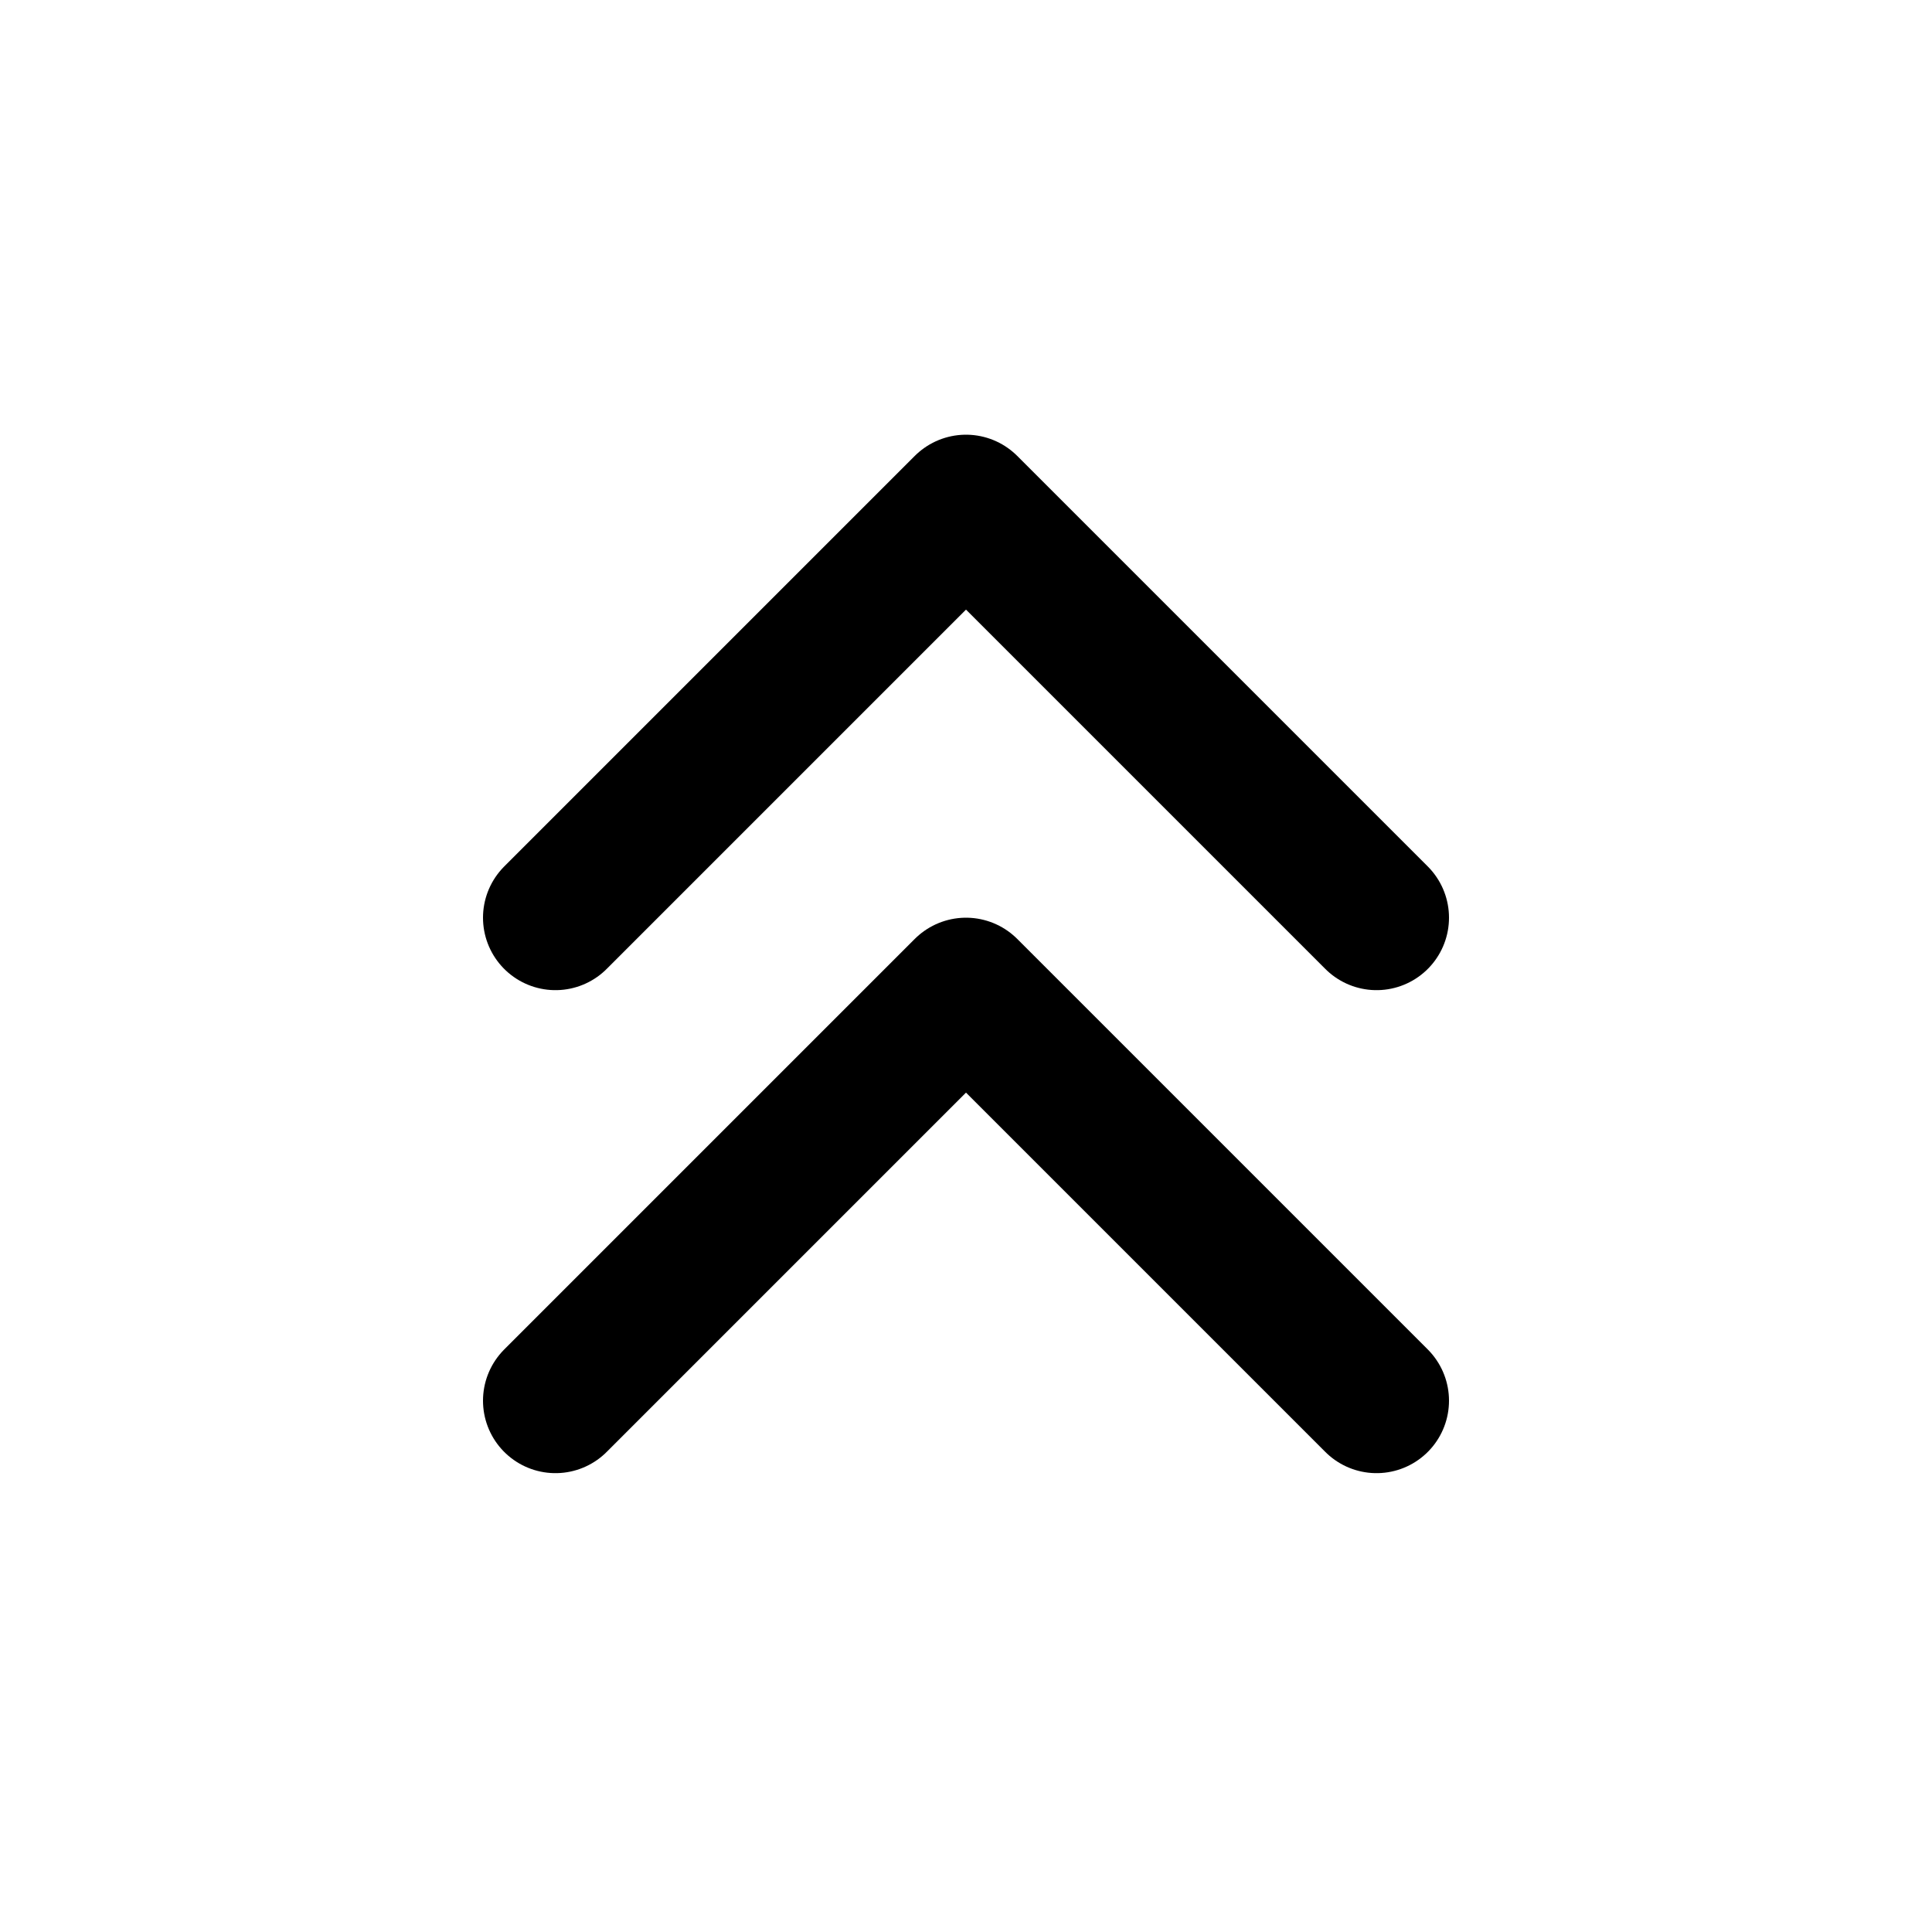
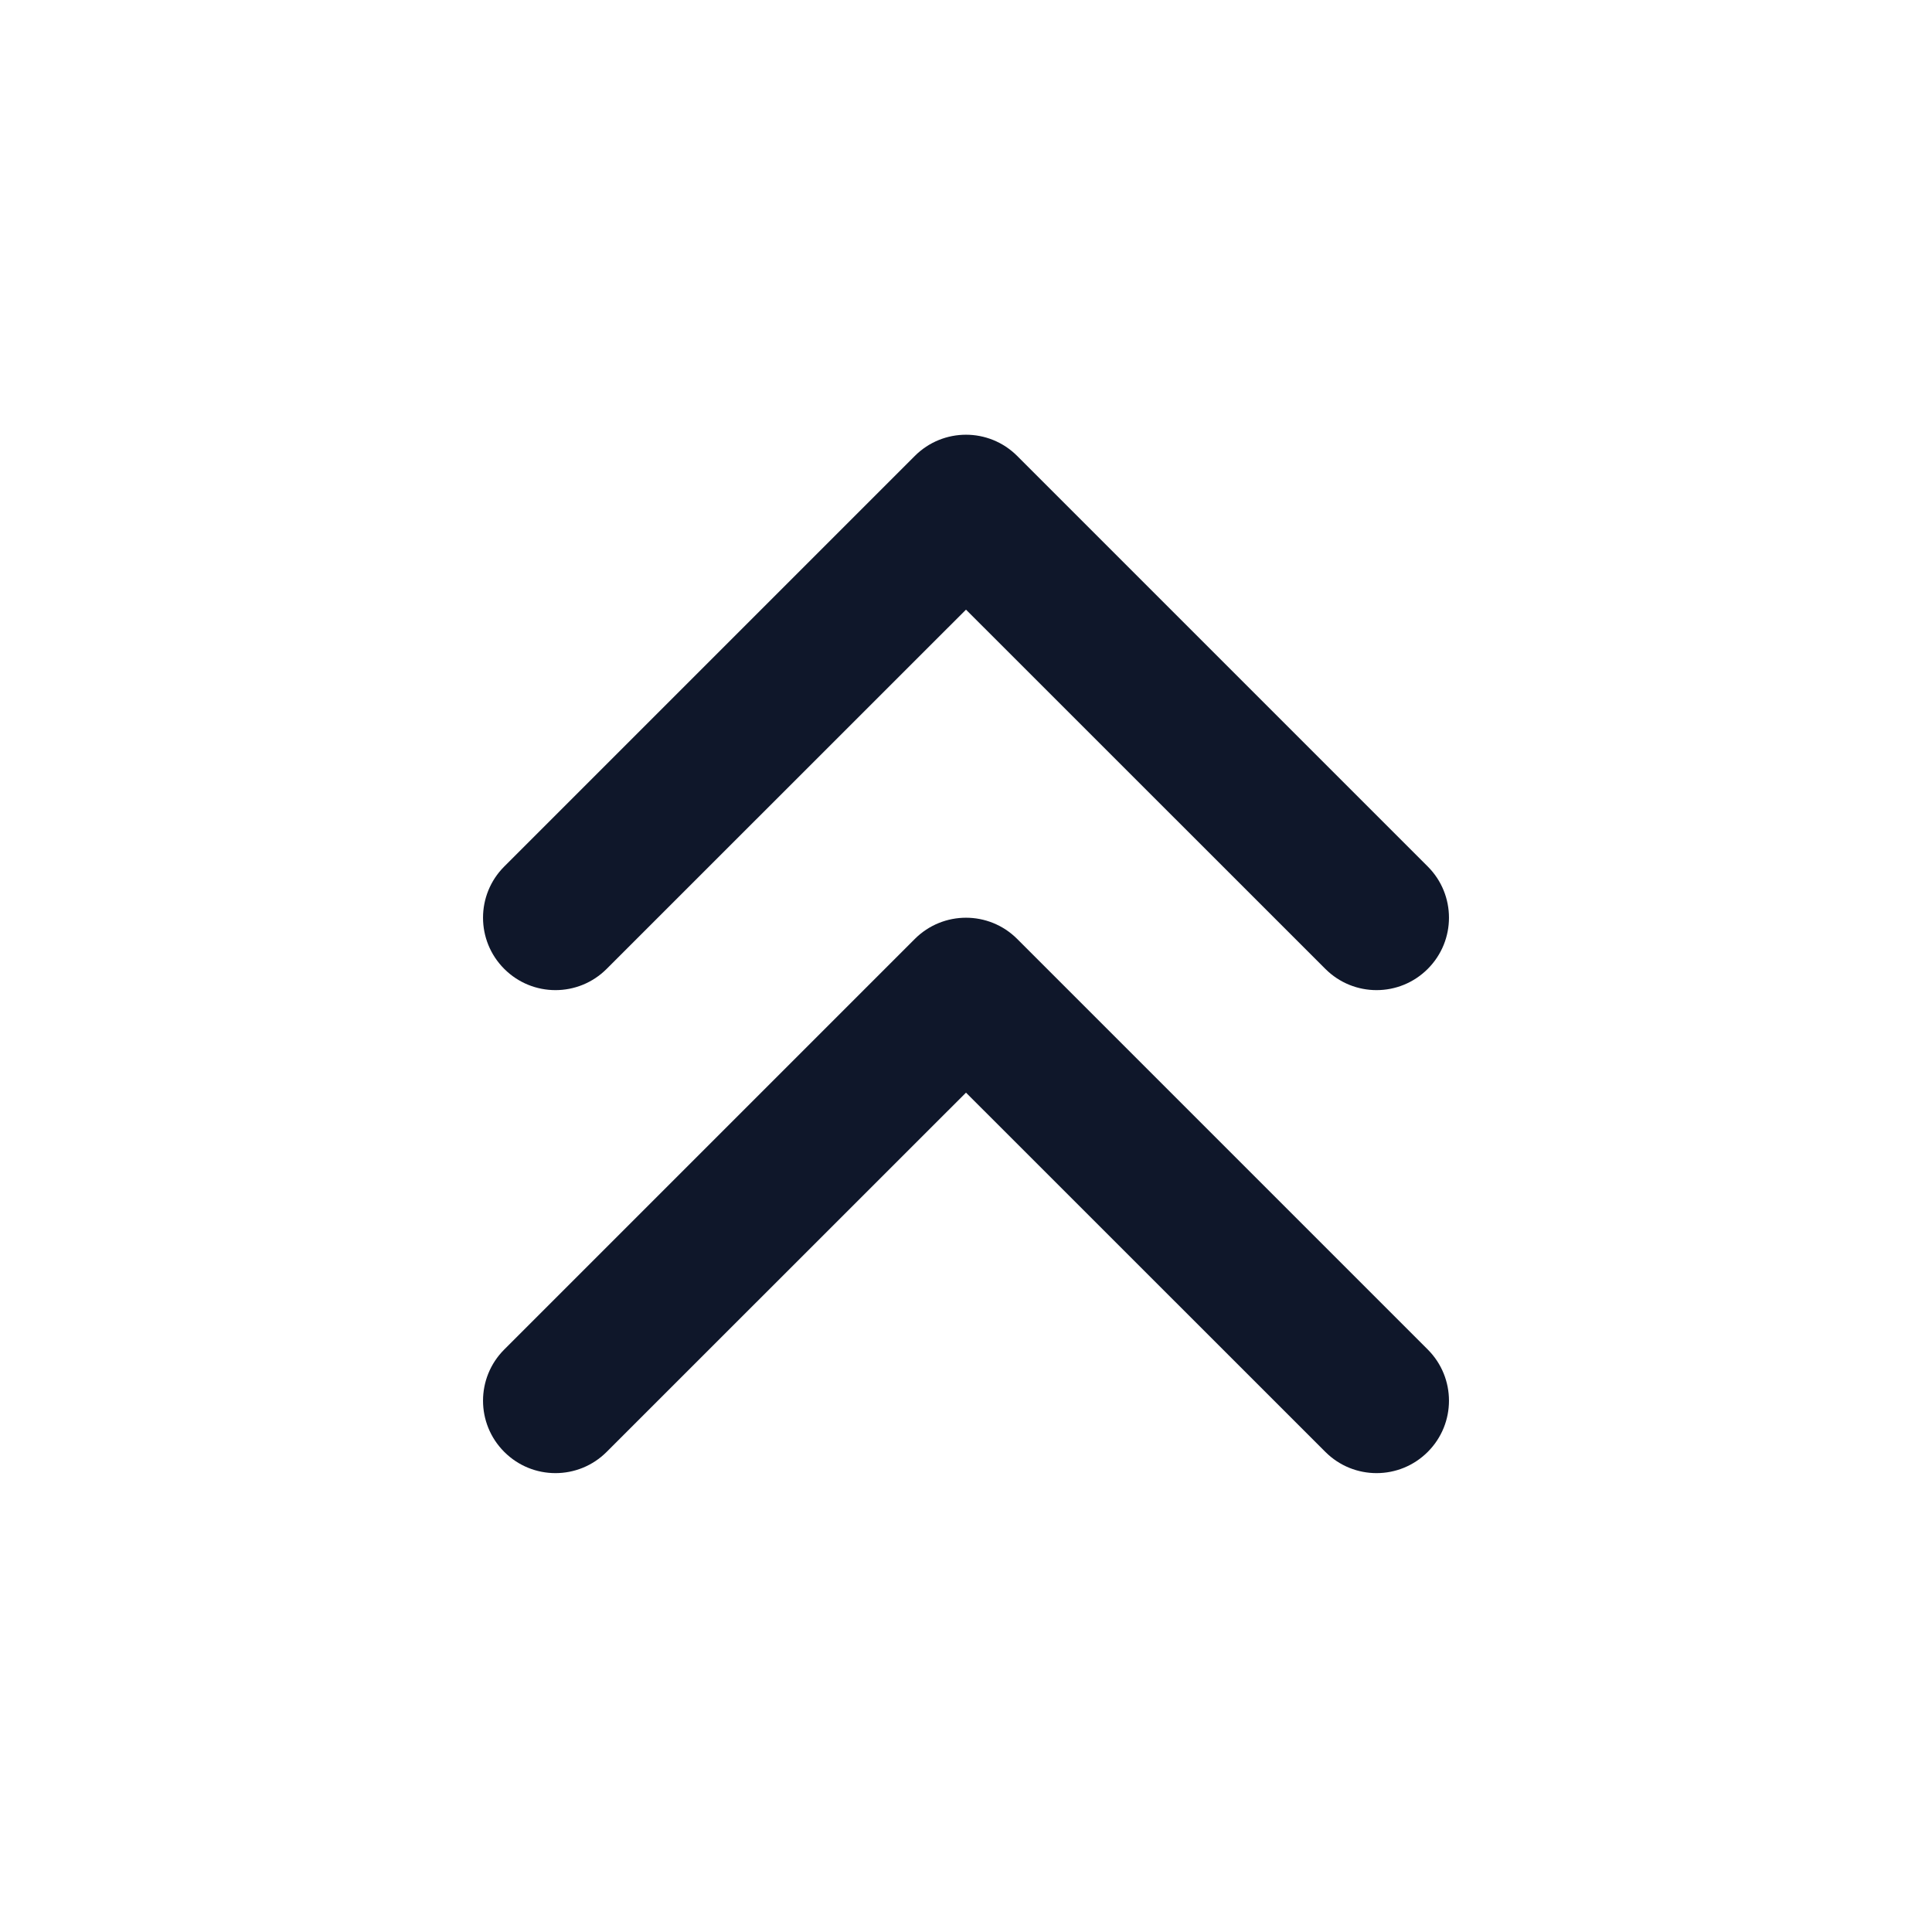
<svg xmlns="http://www.w3.org/2000/svg" width="20" height="20" viewBox="0 0 20 20" fill="none">
-   <path d="M5.75 14.5L10 10.25L14.25 14.5M5.75 9.5L10 5.25L14.25 9.5" stroke="black" stroke-width="1.5" stroke-linecap="round" stroke-linejoin="round" />
+   <path fill-rule="evenodd" clip-rule="evenodd" d="M9.47 4.72C9.763 4.427 10.237 4.427 10.53 4.72L14.78 8.97C15.073 9.263 15.073 9.737 14.78 10.03C14.487 10.323 14.013 10.323 13.72 10.03L10 6.311L6.28 10.03C5.987 10.323 5.513 10.323 5.22 10.03C4.927 9.737 4.927 9.263 5.22 8.97L9.47 4.72ZM5.22 13.97L9.47 9.72C9.763 9.427 10.237 9.427 10.53 9.72L14.78 13.97C15.073 14.263 15.073 14.737 14.78 15.03C14.487 15.323 14.013 15.323 13.72 15.03L10 11.311L6.28 15.03C5.987 15.323 5.513 15.323 5.22 15.03C4.927 14.737 4.927 14.263 5.22 13.97Z" fill="#0F172A" />
</svg>
